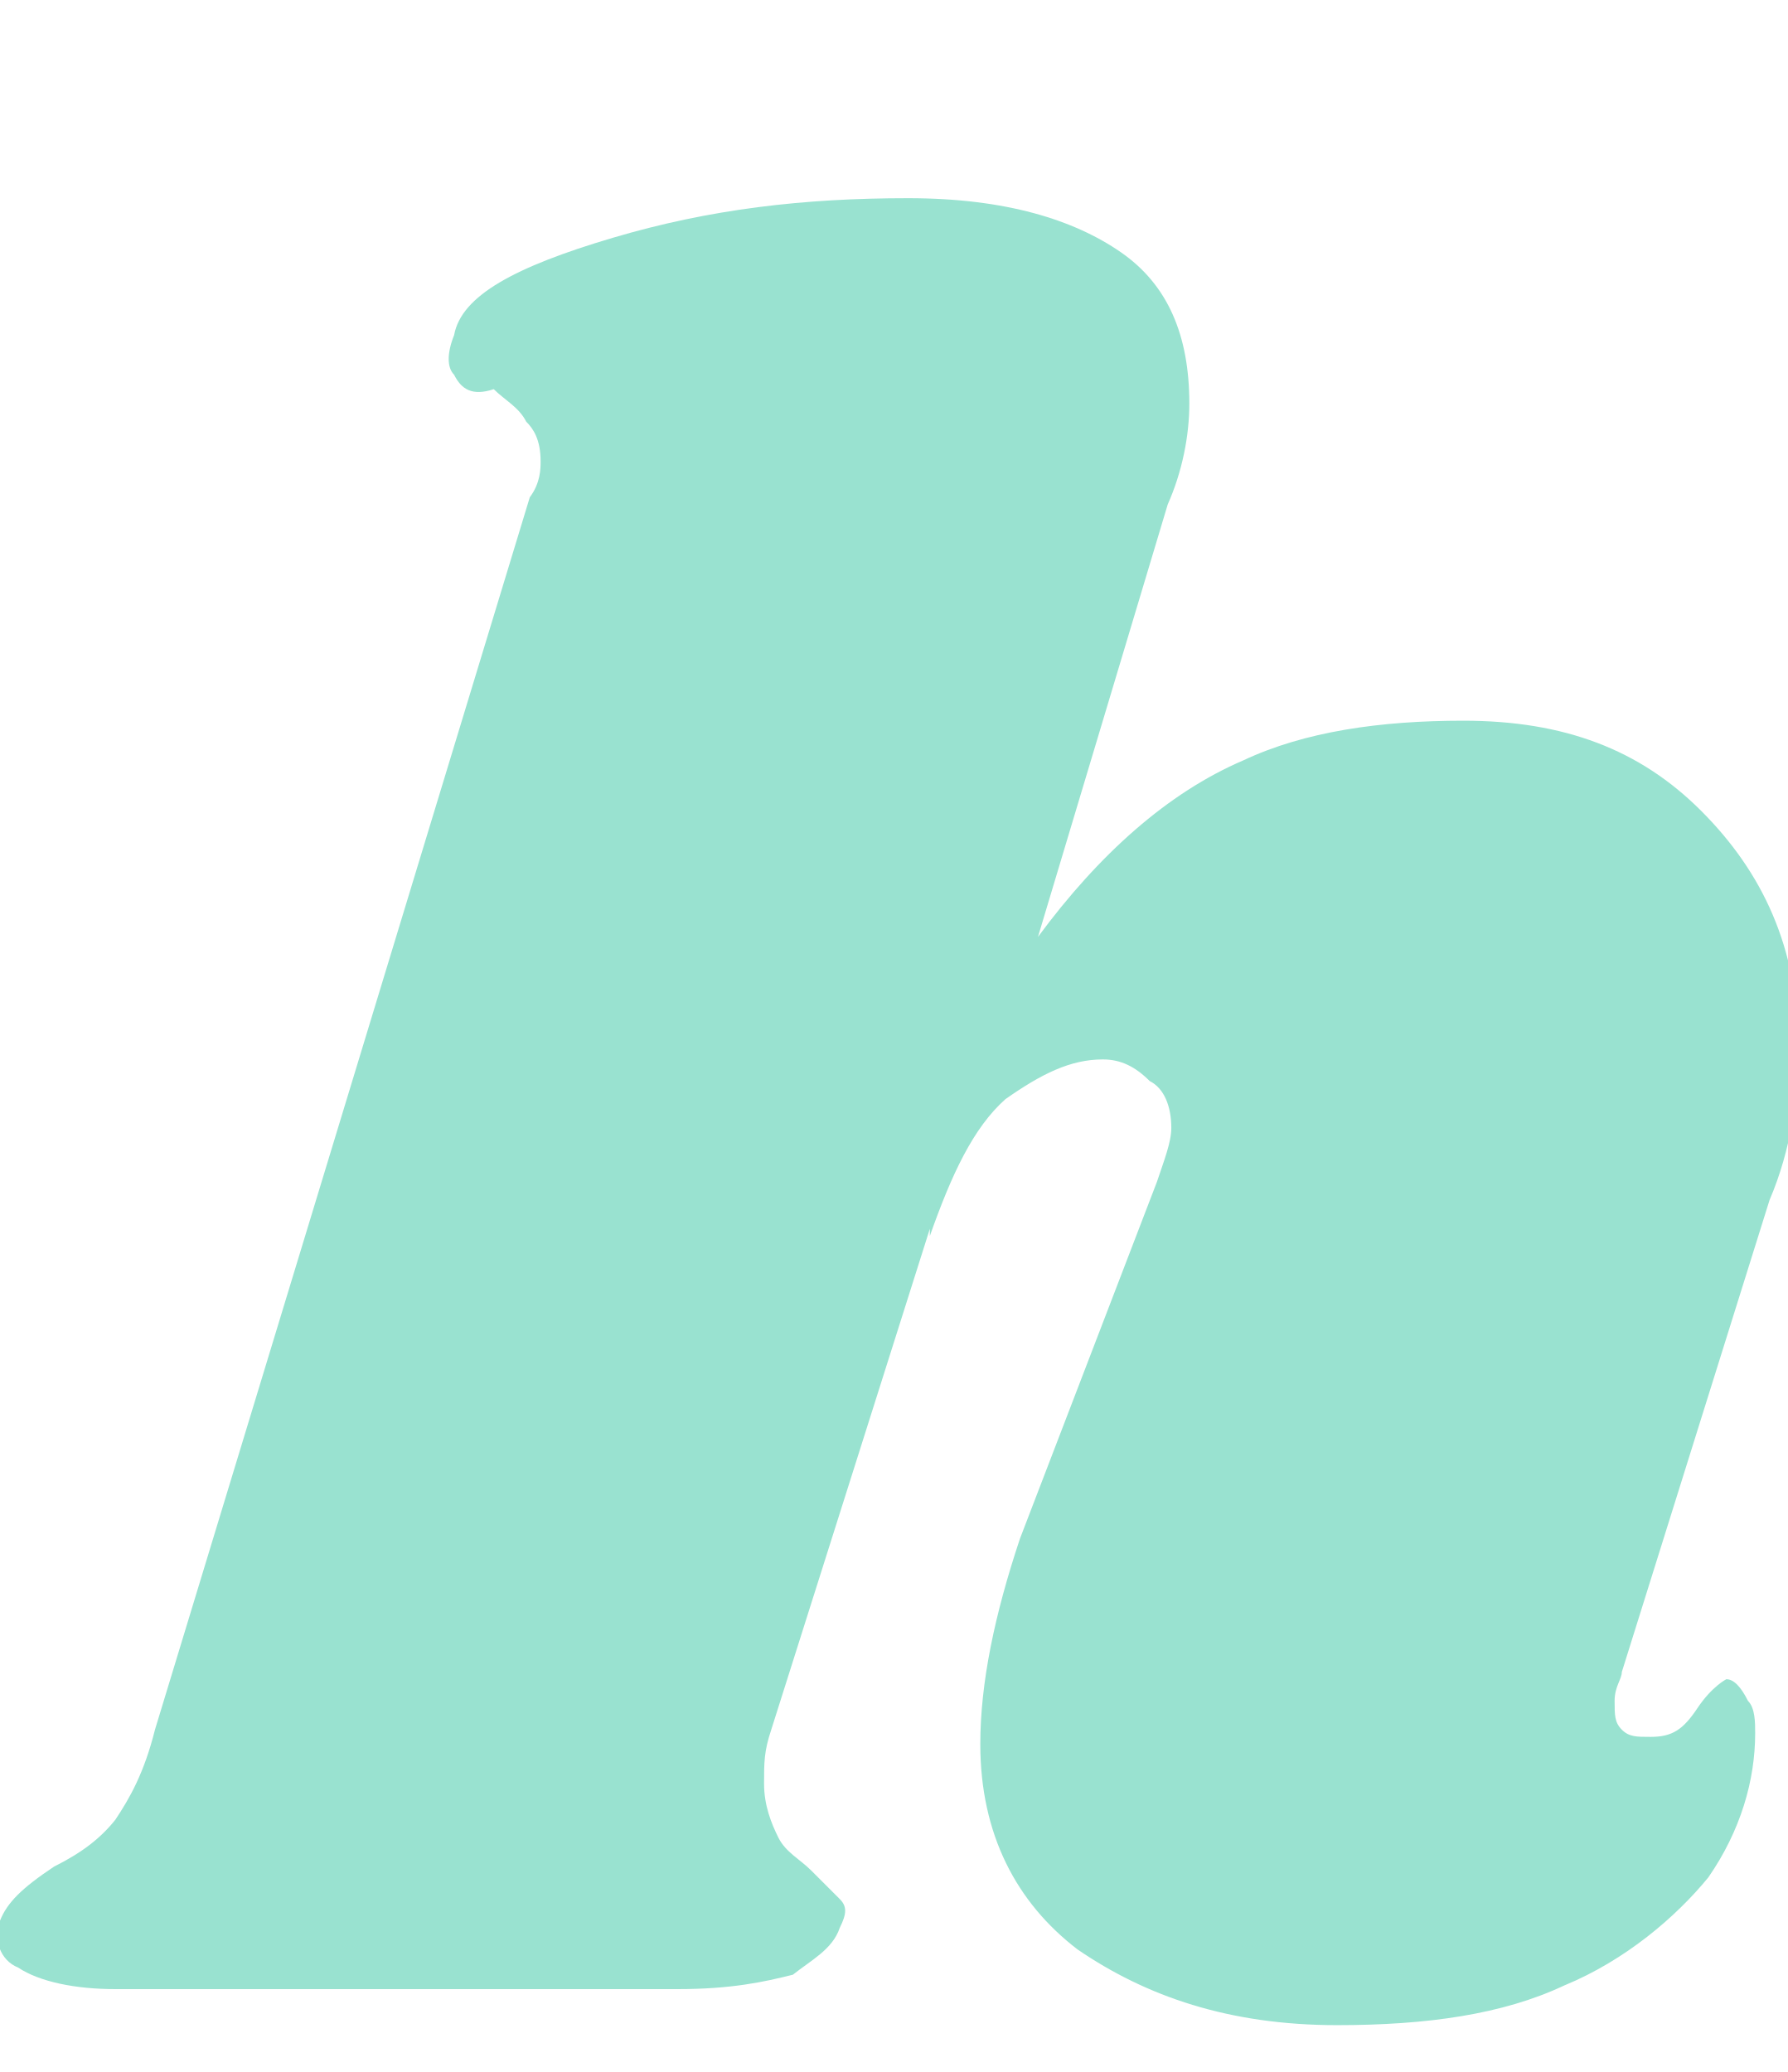
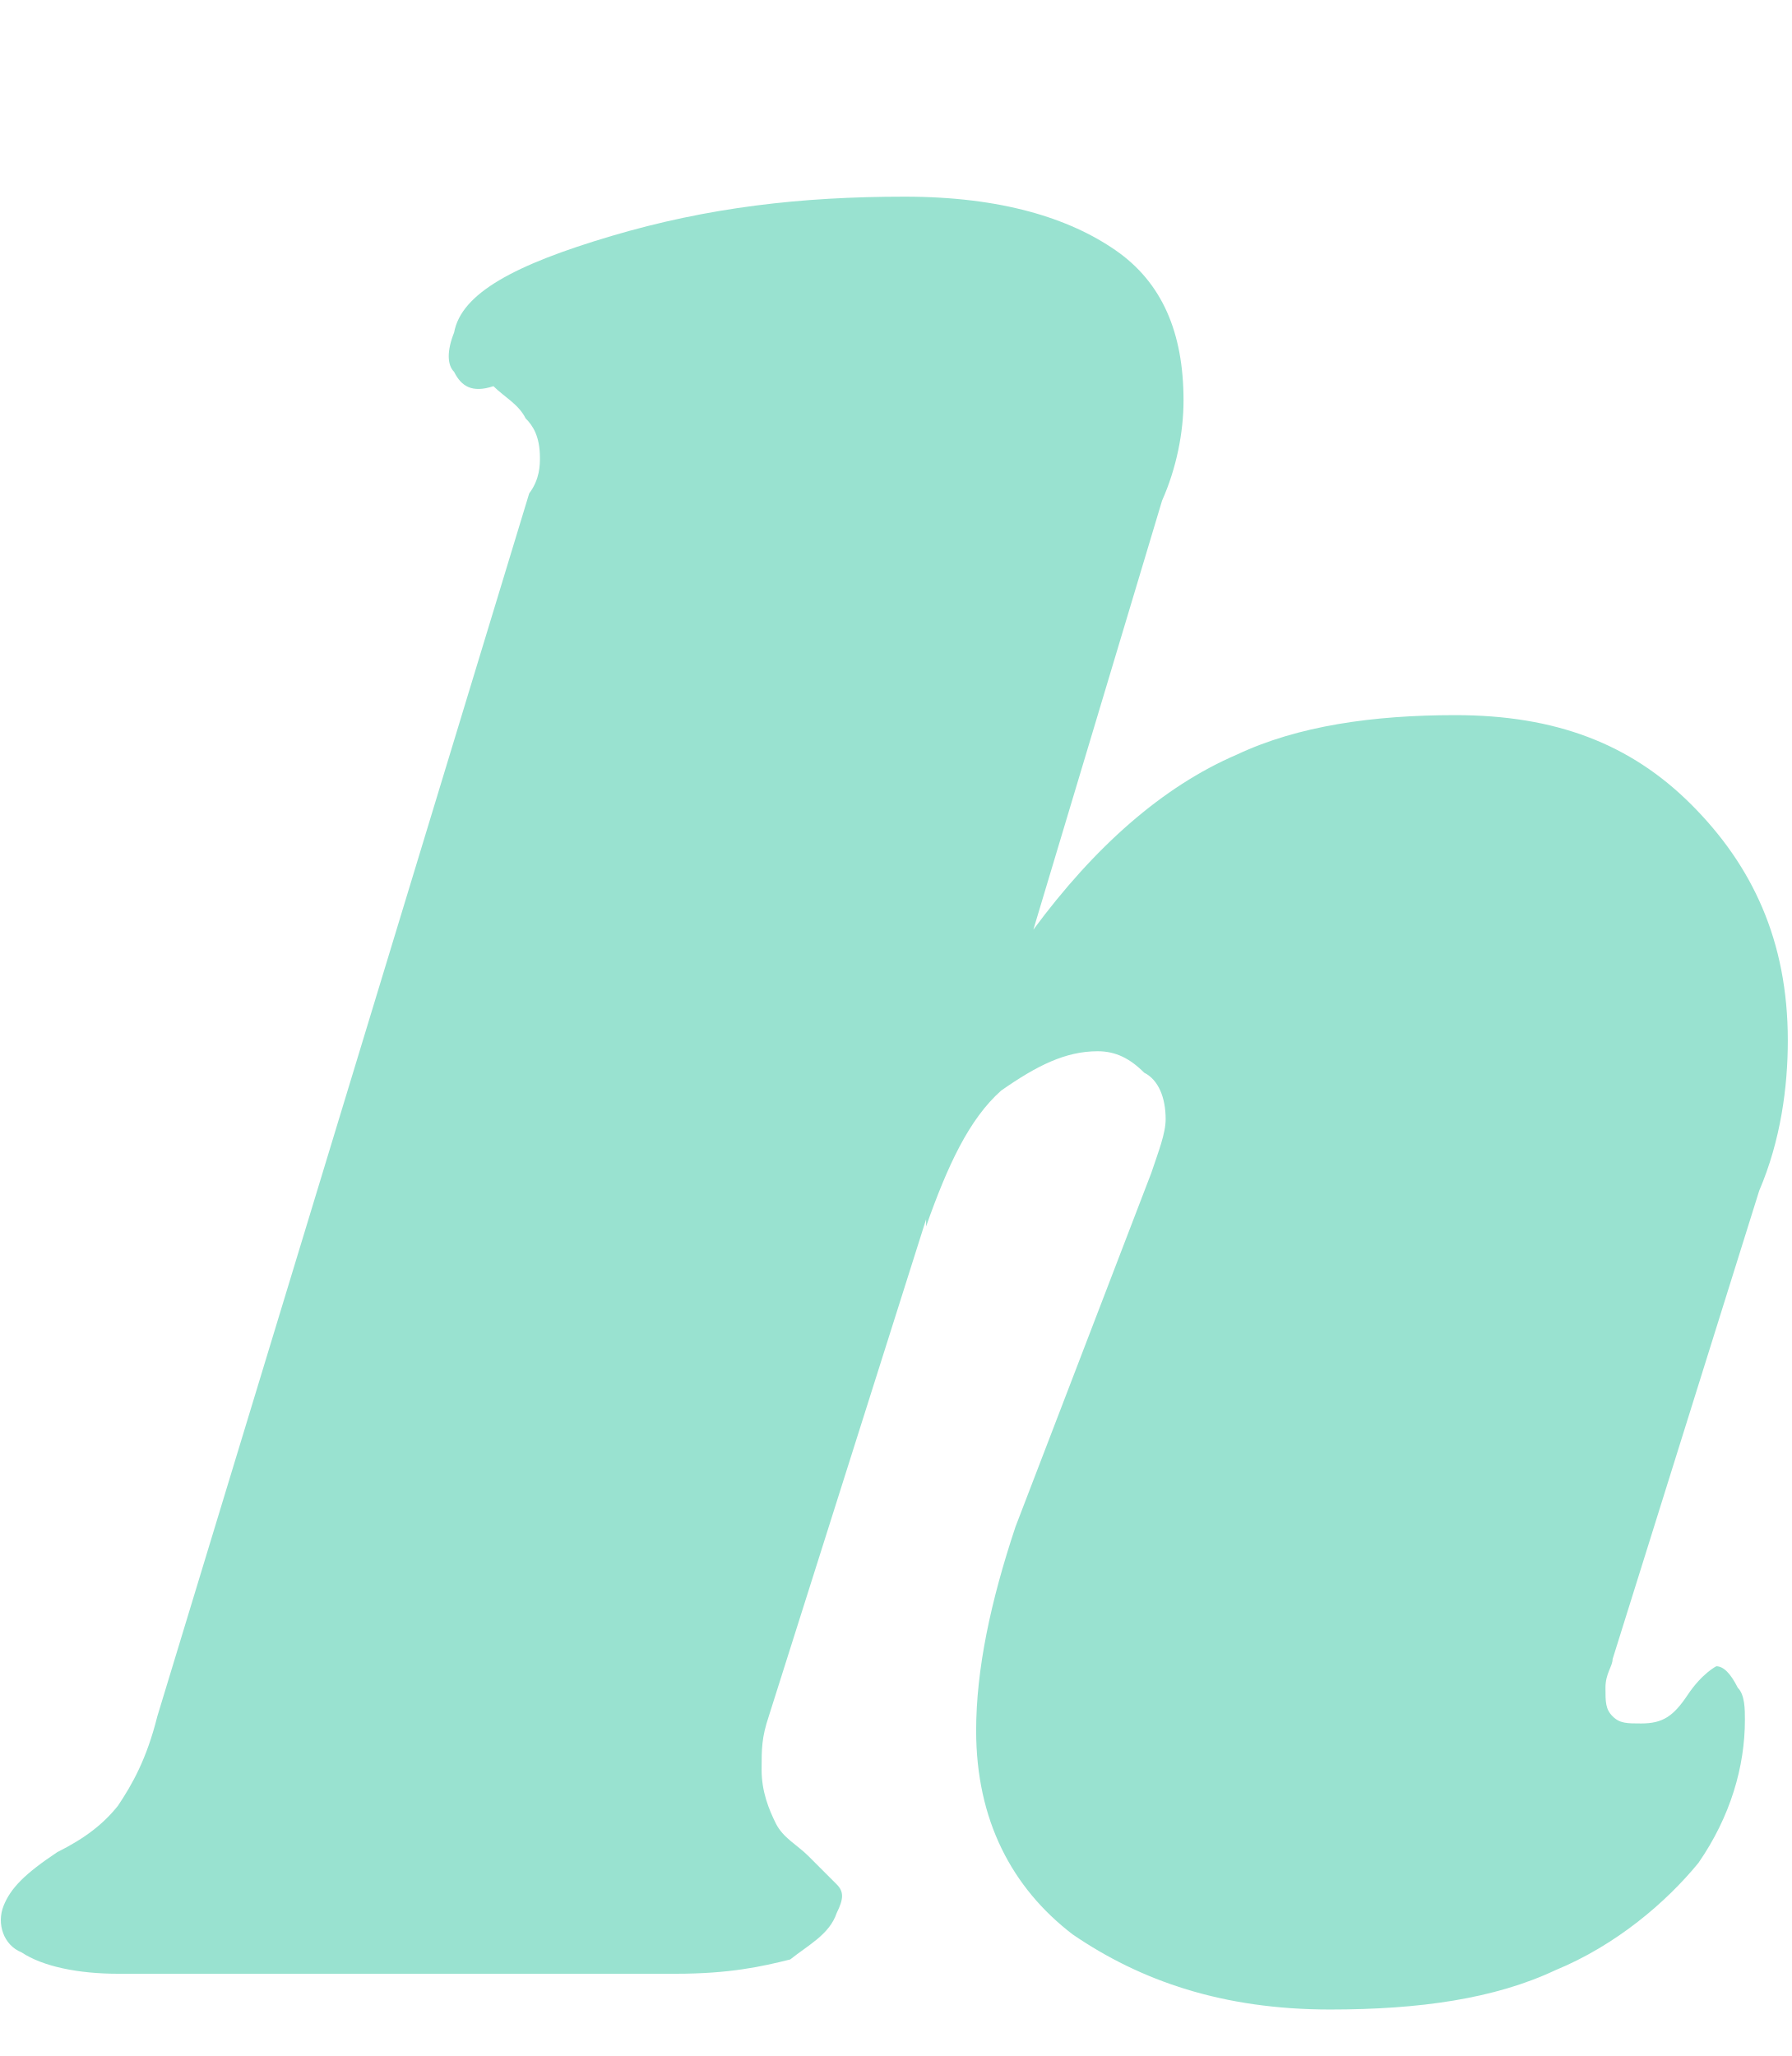
- <svg xmlns="http://www.w3.org/2000/svg" version="1.1" id="Calque_1" x="0px" y="0px" viewBox="0 0 49.6 57.5" style="enable-background:new 0 0 49.6 57.5;" xml:space="preserve">
+ <svg xmlns="http://www.w3.org/2000/svg" version="1.1" id="Calque_1" x="0px" y="0px" viewBox="0 0 50.1 57.5" style="enable-background:new 0 0 50.1 57.5;" xml:space="preserve">
  <style type="text/css">
	.st0{fill:#99E2D0;}
</style>
-   <path class="st0" d="M45,46.4c0,0.2-0.2,0.4-0.2,0.8s0,0.6,0.2,0.8c0.2,0.2,0.4,0.2,0.8,0.2c0.6,0,0.9-0.2,1.3-0.8  c0.4-0.6,0.8-0.8,0.8-0.8c0.2,0,0.4,0.2,0.6,0.6c0.2,0.2,0.2,0.6,0.2,0.9c0,1.3-0.4,2.7-1.3,4c-0.9,1.1-2.3,2.3-4,3  c-1.7,0.8-3.8,1.1-6.3,1.1c-3,0-5.3-0.8-7.2-2.1c-1.7-1.3-2.7-3.2-2.7-5.7c0-1.7,0.4-3.6,1.1-5.7l3.8-9.9c0.2-0.6,0.4-1.1,0.4-1.5  c0-0.6-0.2-1.1-0.6-1.3c-0.4-0.4-0.8-0.6-1.3-0.6c-0.9,0-1.7,0.4-2.7,1.1c-0.9,0.8-1.5,2.1-2.1,3.8v-0.2l-4.4,13.9  c-0.2,0.6-0.2,0.9-0.2,1.5c0,0.6,0.2,1.1,0.4,1.5c0.2,0.4,0.6,0.6,0.9,0.9c0.4,0.4,0.6,0.6,0.8,0.8c0.2,0.2,0.2,0.4,0,0.8  c-0.2,0.6-0.8,0.9-1.3,1.3c-0.8,0.2-1.7,0.4-3.2,0.4H3.2c-1.1,0-2.1-0.2-2.7-0.6C0,54.4-0.2,53.8,0,53.3s0.6-0.9,1.5-1.5  c0.8-0.4,1.3-0.8,1.7-1.3c0.4-0.6,0.8-1.3,1.1-2.5l10.4-34.2C15,13.4,15,13,15,12.8c0-0.6-0.2-0.9-0.4-1.1c-0.2-0.4-0.6-0.6-0.9-0.9  c-0.6,0.2-0.9,0-1.1-0.4c-0.2-0.2-0.2-0.6,0-1.1c0.2-1.1,1.7-1.9,4.4-2.7s5.3-1.1,8.2-1.1c2.7,0,4.6,0.6,5.9,1.5  c1.3,0.9,1.9,2.3,1.9,4.2c0,0.9-0.2,1.9-0.6,2.8l-3.6,12c1.7-2.3,3.6-4,5.7-4.9c1.7-0.8,3.8-1.1,6.1-1.1c2.8,0,4.9,0.8,6.6,2.5  s2.7,3.8,2.7,6.6c0,1.3-0.2,2.8-0.8,4.2L45,46.4z" />
+   <path class="st0" d="M45.1,46.4c0,0.2-0.2,0.4-0.2,0.8s0,0.6,0.2,0.8s0.4,0.2,0.8,0.2c0.6,0,0.9-0.2,1.3-0.8  c0.4-0.6,0.8-0.8,0.8-0.8c0.2,0,0.4,0.2,0.6,0.6c0.2,0.2,0.2,0.6,0.2,0.9c0,1.3-0.4,2.7-1.3,4c-0.9,1.1-2.3,2.3-4,3  c-1.7,0.8-3.8,1.1-6.3,1.1c-3,0-5.3-0.8-7.2-2.1c-1.7-1.3-2.7-3.2-2.7-5.7c0-1.7,0.4-3.6,1.1-5.7l3.8-9.9c0.2-0.6,0.4-1.1,0.4-1.5  c0-0.6-0.2-1.1-0.6-1.3c-0.4-0.4-0.8-0.6-1.3-0.6c-0.9,0-1.7,0.4-2.7,1.1c-0.9,0.8-1.5,2.1-2.1,3.8v-0.2L21.5,48  c-0.2,0.6-0.2,0.9-0.2,1.5s0.2,1.1,0.4,1.5c0.2,0.4,0.6,0.6,0.9,0.9c0.4,0.4,0.6,0.6,0.8,0.8c0.2,0.2,0.2,0.4,0,0.8  c-0.2,0.6-0.8,0.9-1.3,1.3c-0.8,0.2-1.7,0.4-3.2,0.4H3.3c-1.1,0-2.1-0.2-2.7-0.6c-0.5-0.2-0.7-0.8-0.5-1.3s0.6-0.9,1.5-1.5  c0.8-0.4,1.3-0.8,1.7-1.3c0.4-0.6,0.8-1.3,1.1-2.5l10.4-34.2c0.3-0.4,0.3-0.8,0.3-1c0-0.6-0.2-0.9-0.4-1.1c-0.2-0.4-0.6-0.6-0.9-0.9  c-0.6,0.2-0.9,0-1.1-0.4c-0.2-0.2-0.2-0.6,0-1.1c0.2-1.1,1.7-1.9,4.4-2.7s5.3-1.1,8.2-1.1c2.7,0,4.6,0.6,5.9,1.5  c1.3,0.9,1.9,2.3,1.9,4.2c0,0.9-0.2,1.9-0.6,2.8l-3.6,12c1.7-2.3,3.6-4,5.7-4.9c1.7-0.8,3.8-1.1,6.1-1.1c2.8,0,4.9,0.8,6.6,2.5  s2.7,3.8,2.7,6.6c0,1.3-0.2,2.8-0.8,4.2L45.1,46.4z" />
</svg>
